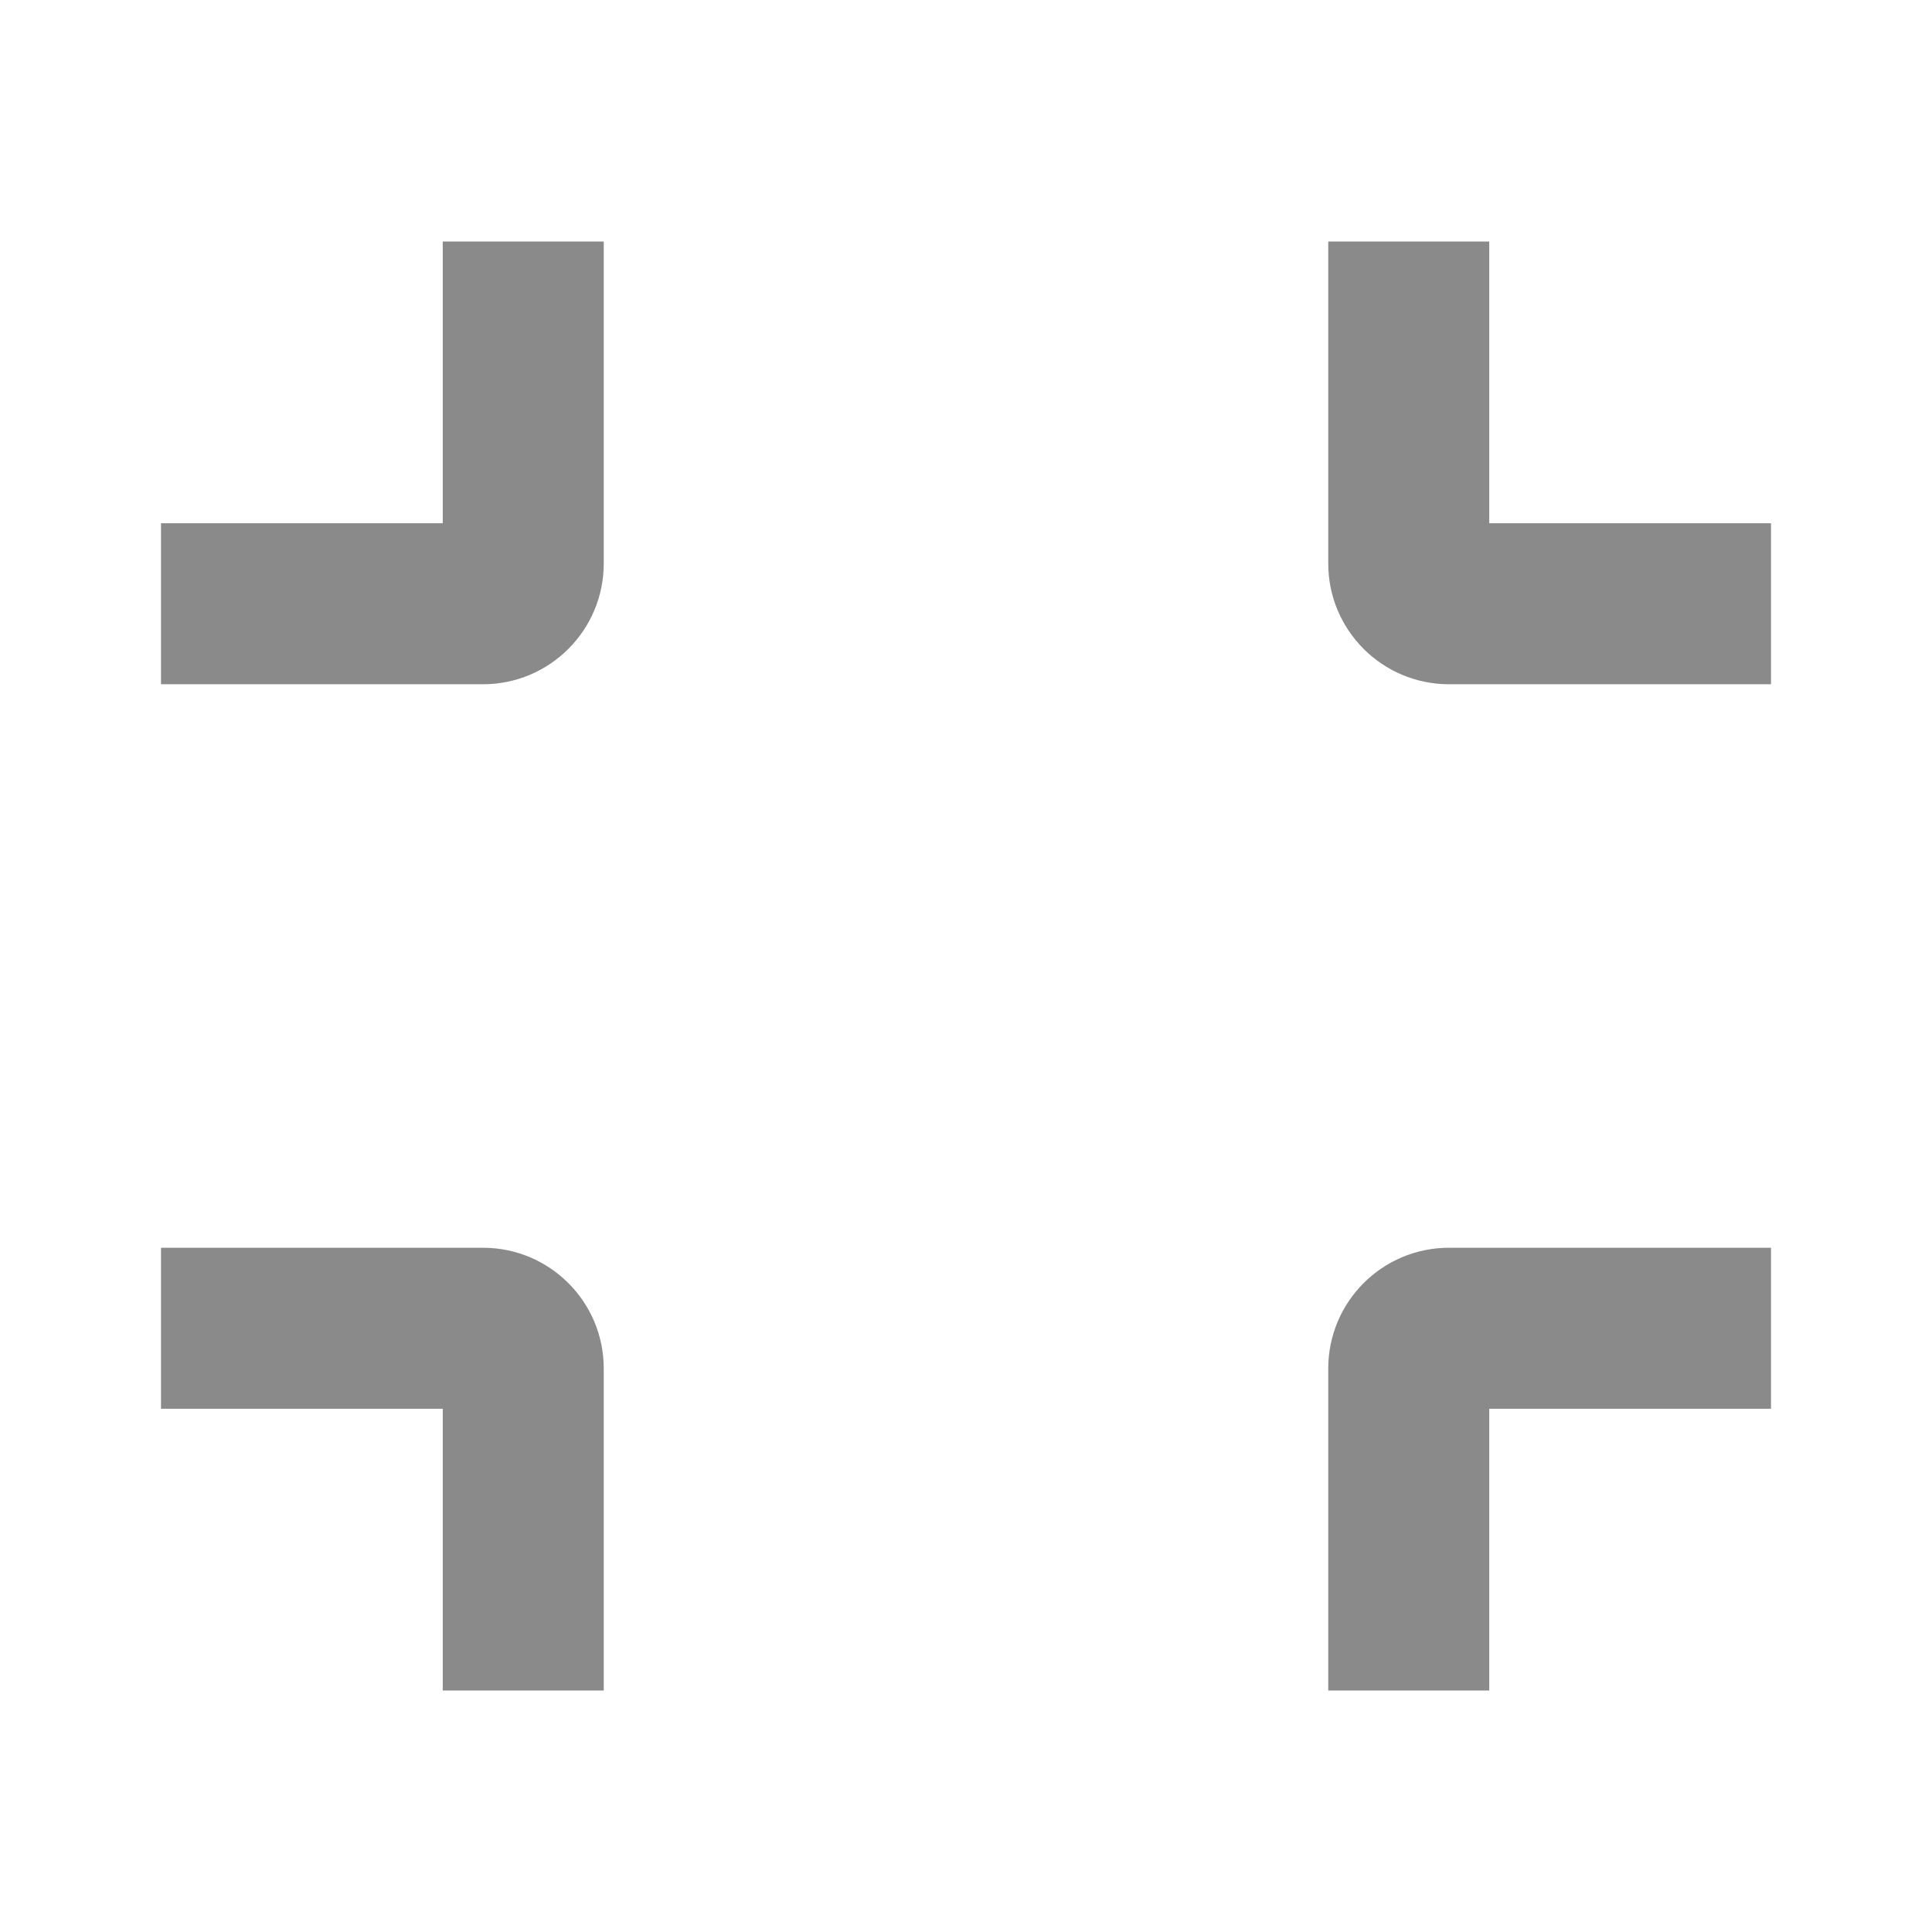
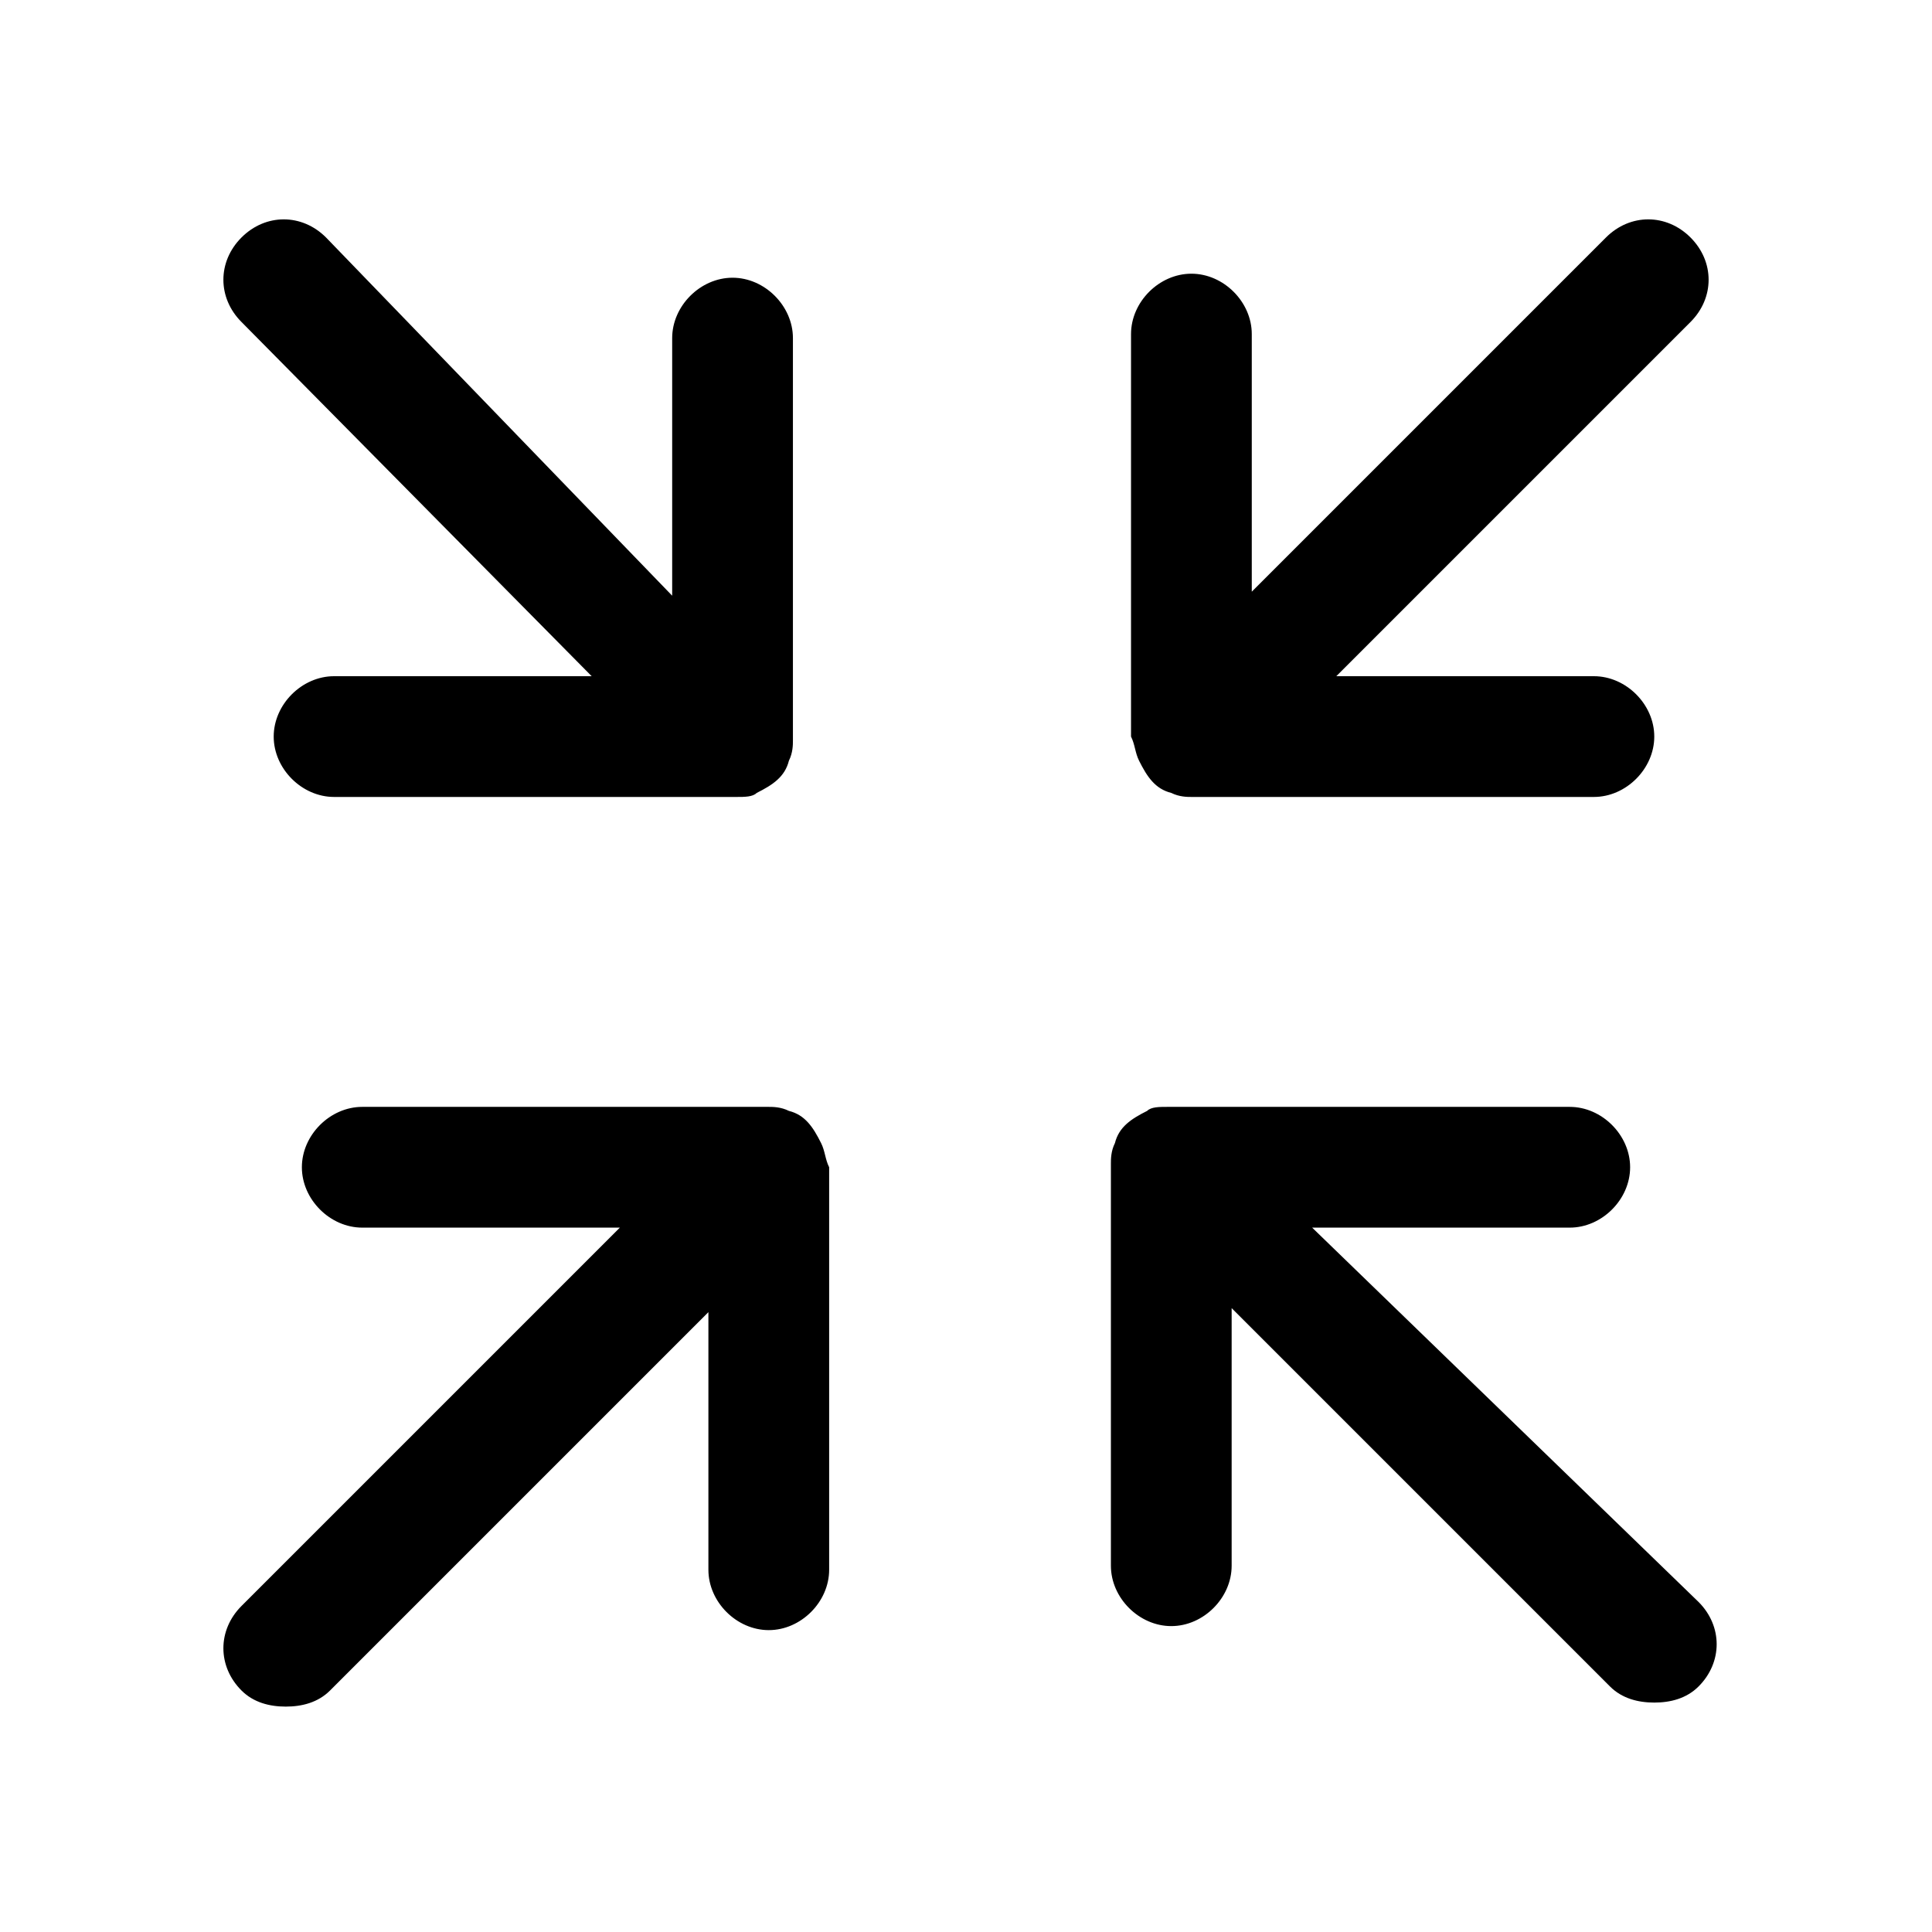
- <svg xmlns="http://www.w3.org/2000/svg" t="1711015385943" class="icon" viewBox="0 0 1024 1024" version="1.1" p-id="11051" width="250" height="250">
-   <path d="M789.333 277.333V128h-85.333v170.667a64 64 0 0 0 64 64h170.667v-85.333h-149.333z m-469.333 21.333V128h-85.333v149.333H85.333v85.333h170.667a64 64 0 0 0 64-64z m618.667 362.667h-170.667a64 64 0 0 0-64 64v170.667h85.333v-149.333h149.333v-85.333z m-704 85.333H85.333v-85.333h170.667a64 64 0 0 1 64 64v170.667h-85.333v-149.333z" p-id="11052" fill="#8a8a8a" />
+ <svg xmlns="http://www.w3.org/2000/svg" t="1711609562789" class="icon" viewBox="0 0 1024 1024" version="1.1" p-id="1739" width="300" height="300">
+   <path d="M313.6 358.4H177.067c-17.067 0-32 14.933-32 32s14.933 32 32 32h213.333c4.267 0 8.533 0 10.667-2.133 8.533-4.267 14.933-8.533 17.067-17.067 2.133-4.267 2.133-8.533 2.133-10.667v-213.333c0-17.067-14.933-32-32-32s-32 14.933-32 32v136.533L172.8 125.867c-12.8-12.8-32-12.8-44.8 0-12.8 12.8-12.8 32 0 44.8l185.6 187.733zM695.467 650.667H832c17.067 0 32-14.933 32-32s-14.933-32-32-32H618.667c-4.267 0-8.533 0-10.667 2.133-8.533 4.267-14.933 8.533-17.067 17.067-2.133 4.267-2.133 8.533-2.133 10.667v213.333c0 17.067 14.933 32 32 32s32-14.933 32-32v-136.533l200.533 200.533c6.4 6.4 14.933 8.533 23.467 8.533s17.067-2.133 23.467-8.533c12.8-12.8 12.8-32 0-44.8l-204.8-198.4zM435.2 605.867c-4.267-8.533-8.533-14.933-17.067-17.067-4.267-2.133-8.533-2.133-10.667-2.133H192c-17.067 0-32 14.933-32 32s14.933 32 32 32h136.533L128 851.2c-12.8 12.8-12.8 32 0 44.8 6.4 6.4 14.933 8.533 23.467 8.533s17.067-2.133 23.467-8.533l200.533-200.533V832c0 17.067 14.933 32 32 32s32-14.933 32-32V618.667c-2.133-4.267-2.133-8.533-4.267-12.8zM603.733 403.2c4.267 8.533 8.533 14.933 17.067 17.067 4.267 2.133 8.533 2.133 10.667 2.133h213.333c17.067 0 32-14.933 32-32s-14.933-32-32-32h-136.533L896 170.667c12.8-12.8 12.8-32 0-44.8-12.8-12.8-32-12.8-44.8 0l-187.733 187.733V177.067c0-17.067-14.933-32-32-32s-32 14.933-32 32v213.333c2.133 4.267 2.133 8.533 4.267 12.8z" p-id="1740" />
</svg>
